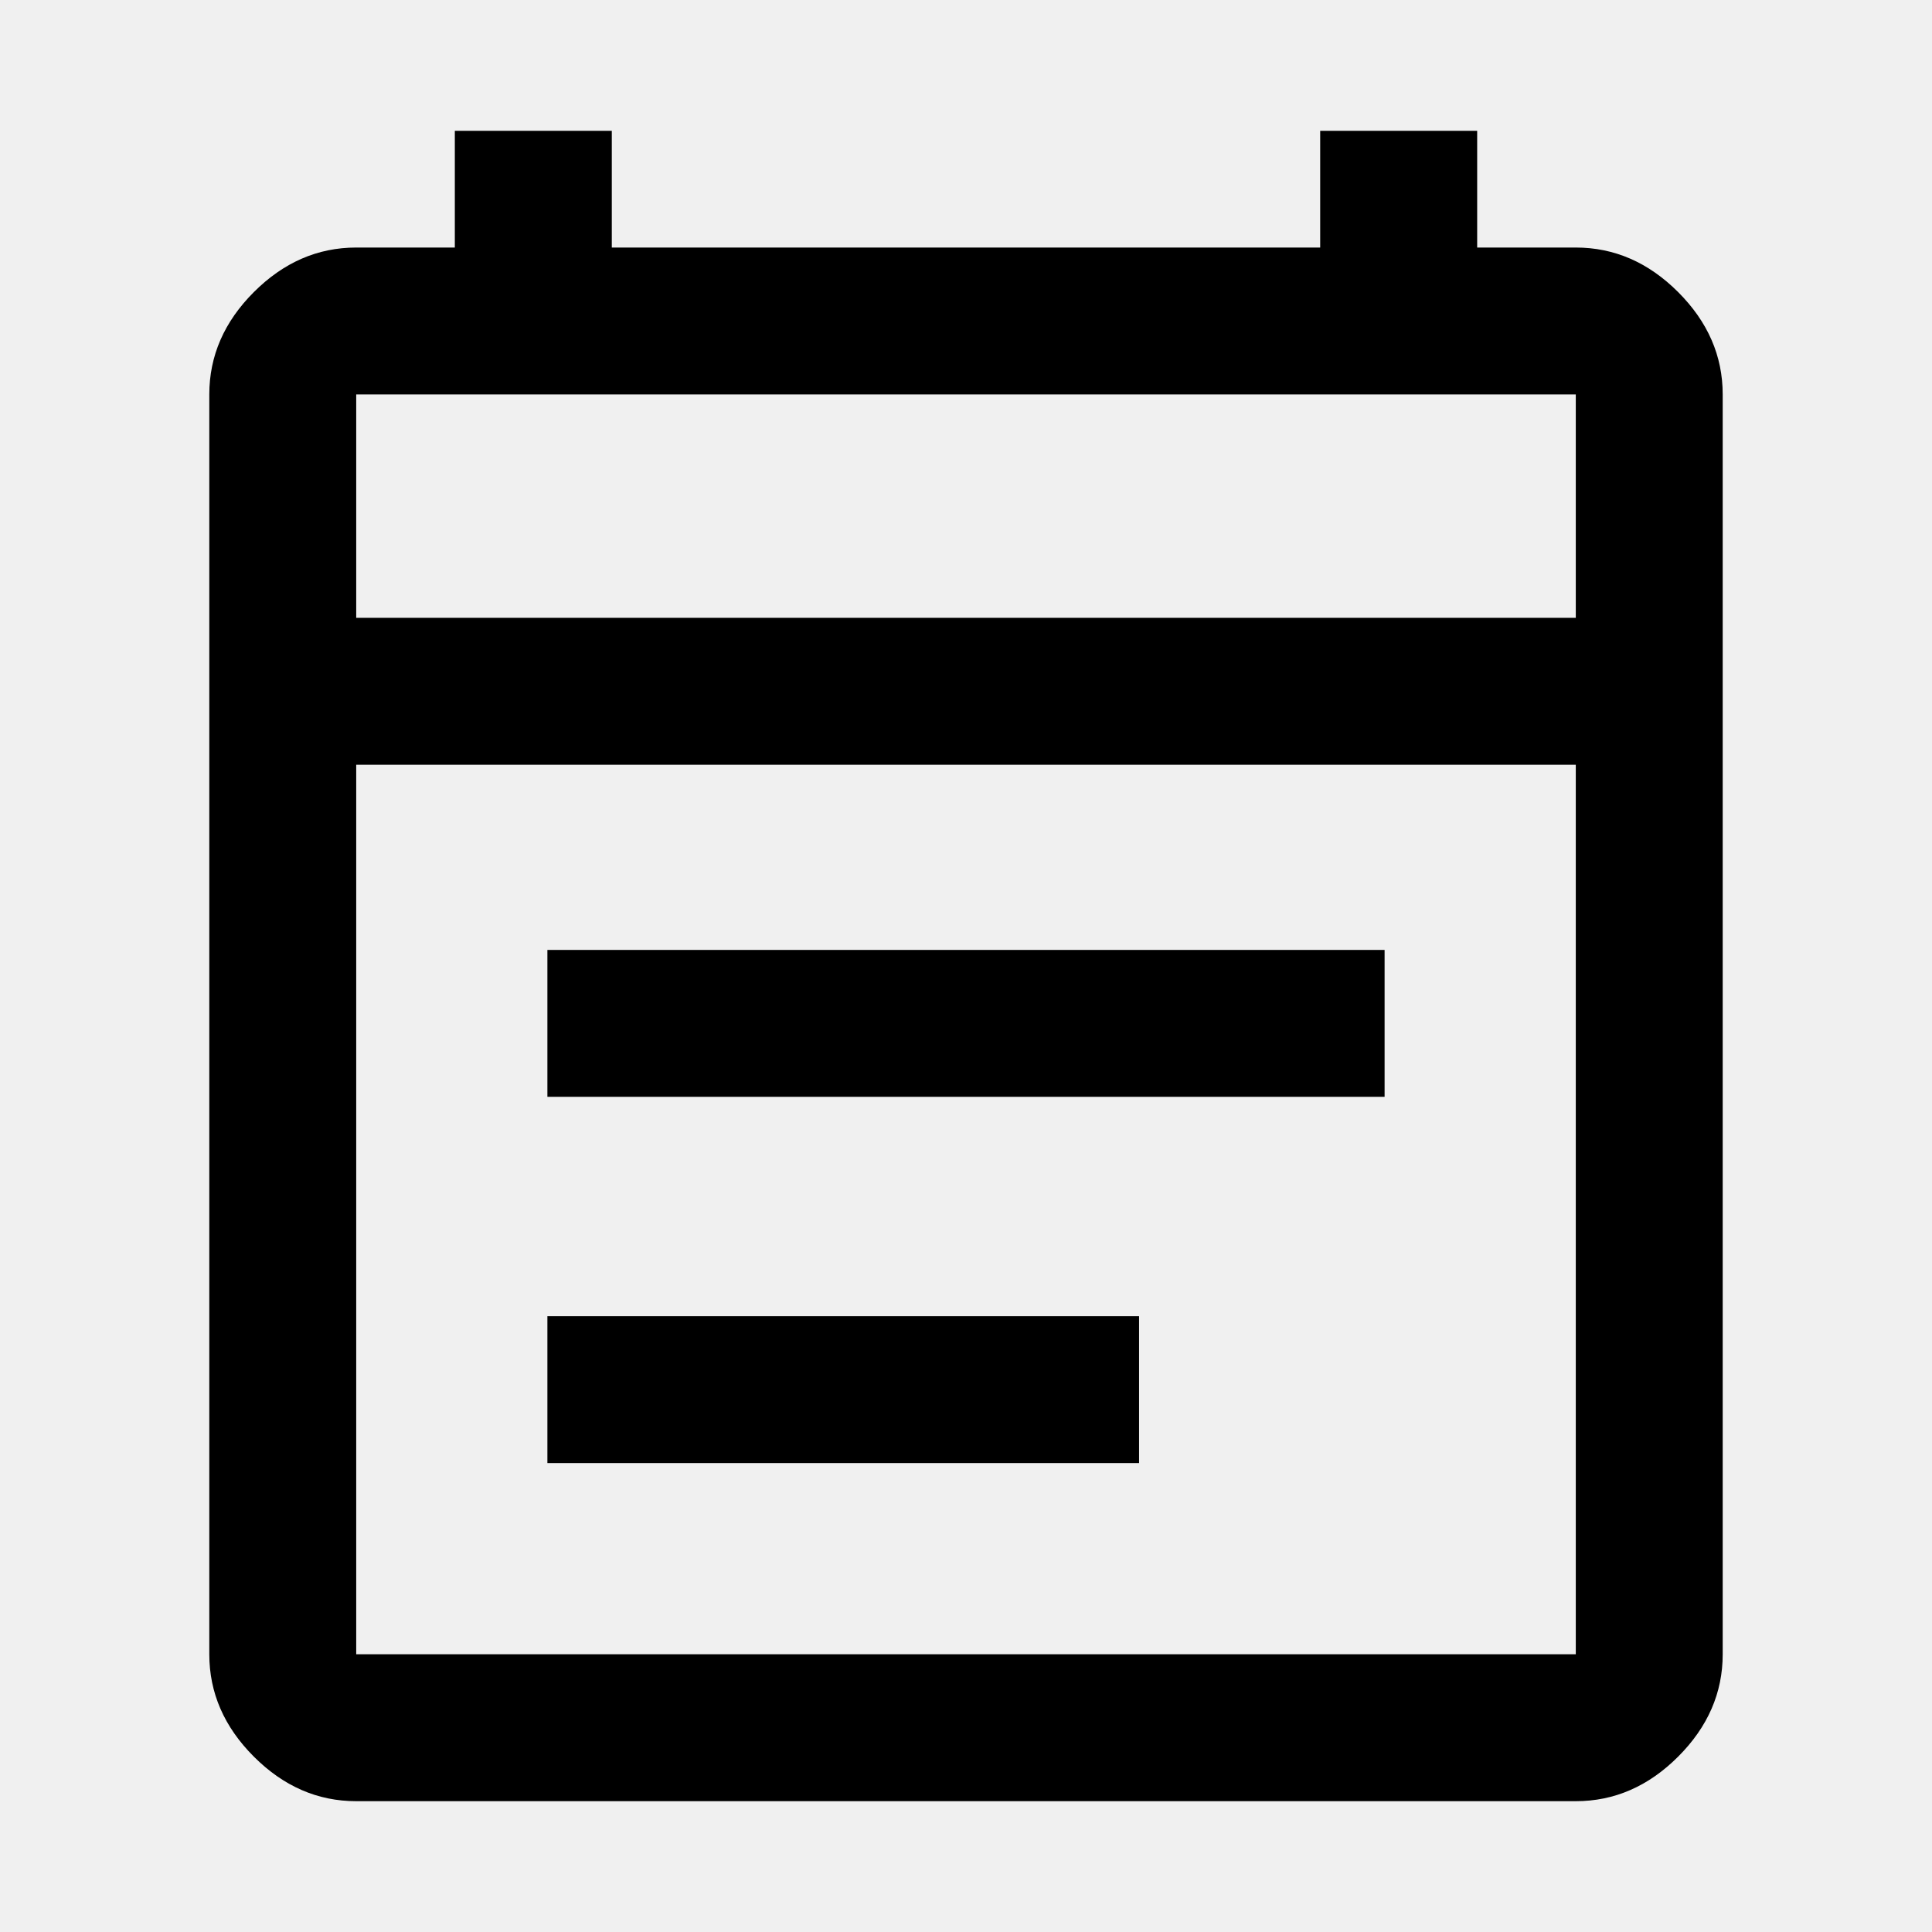
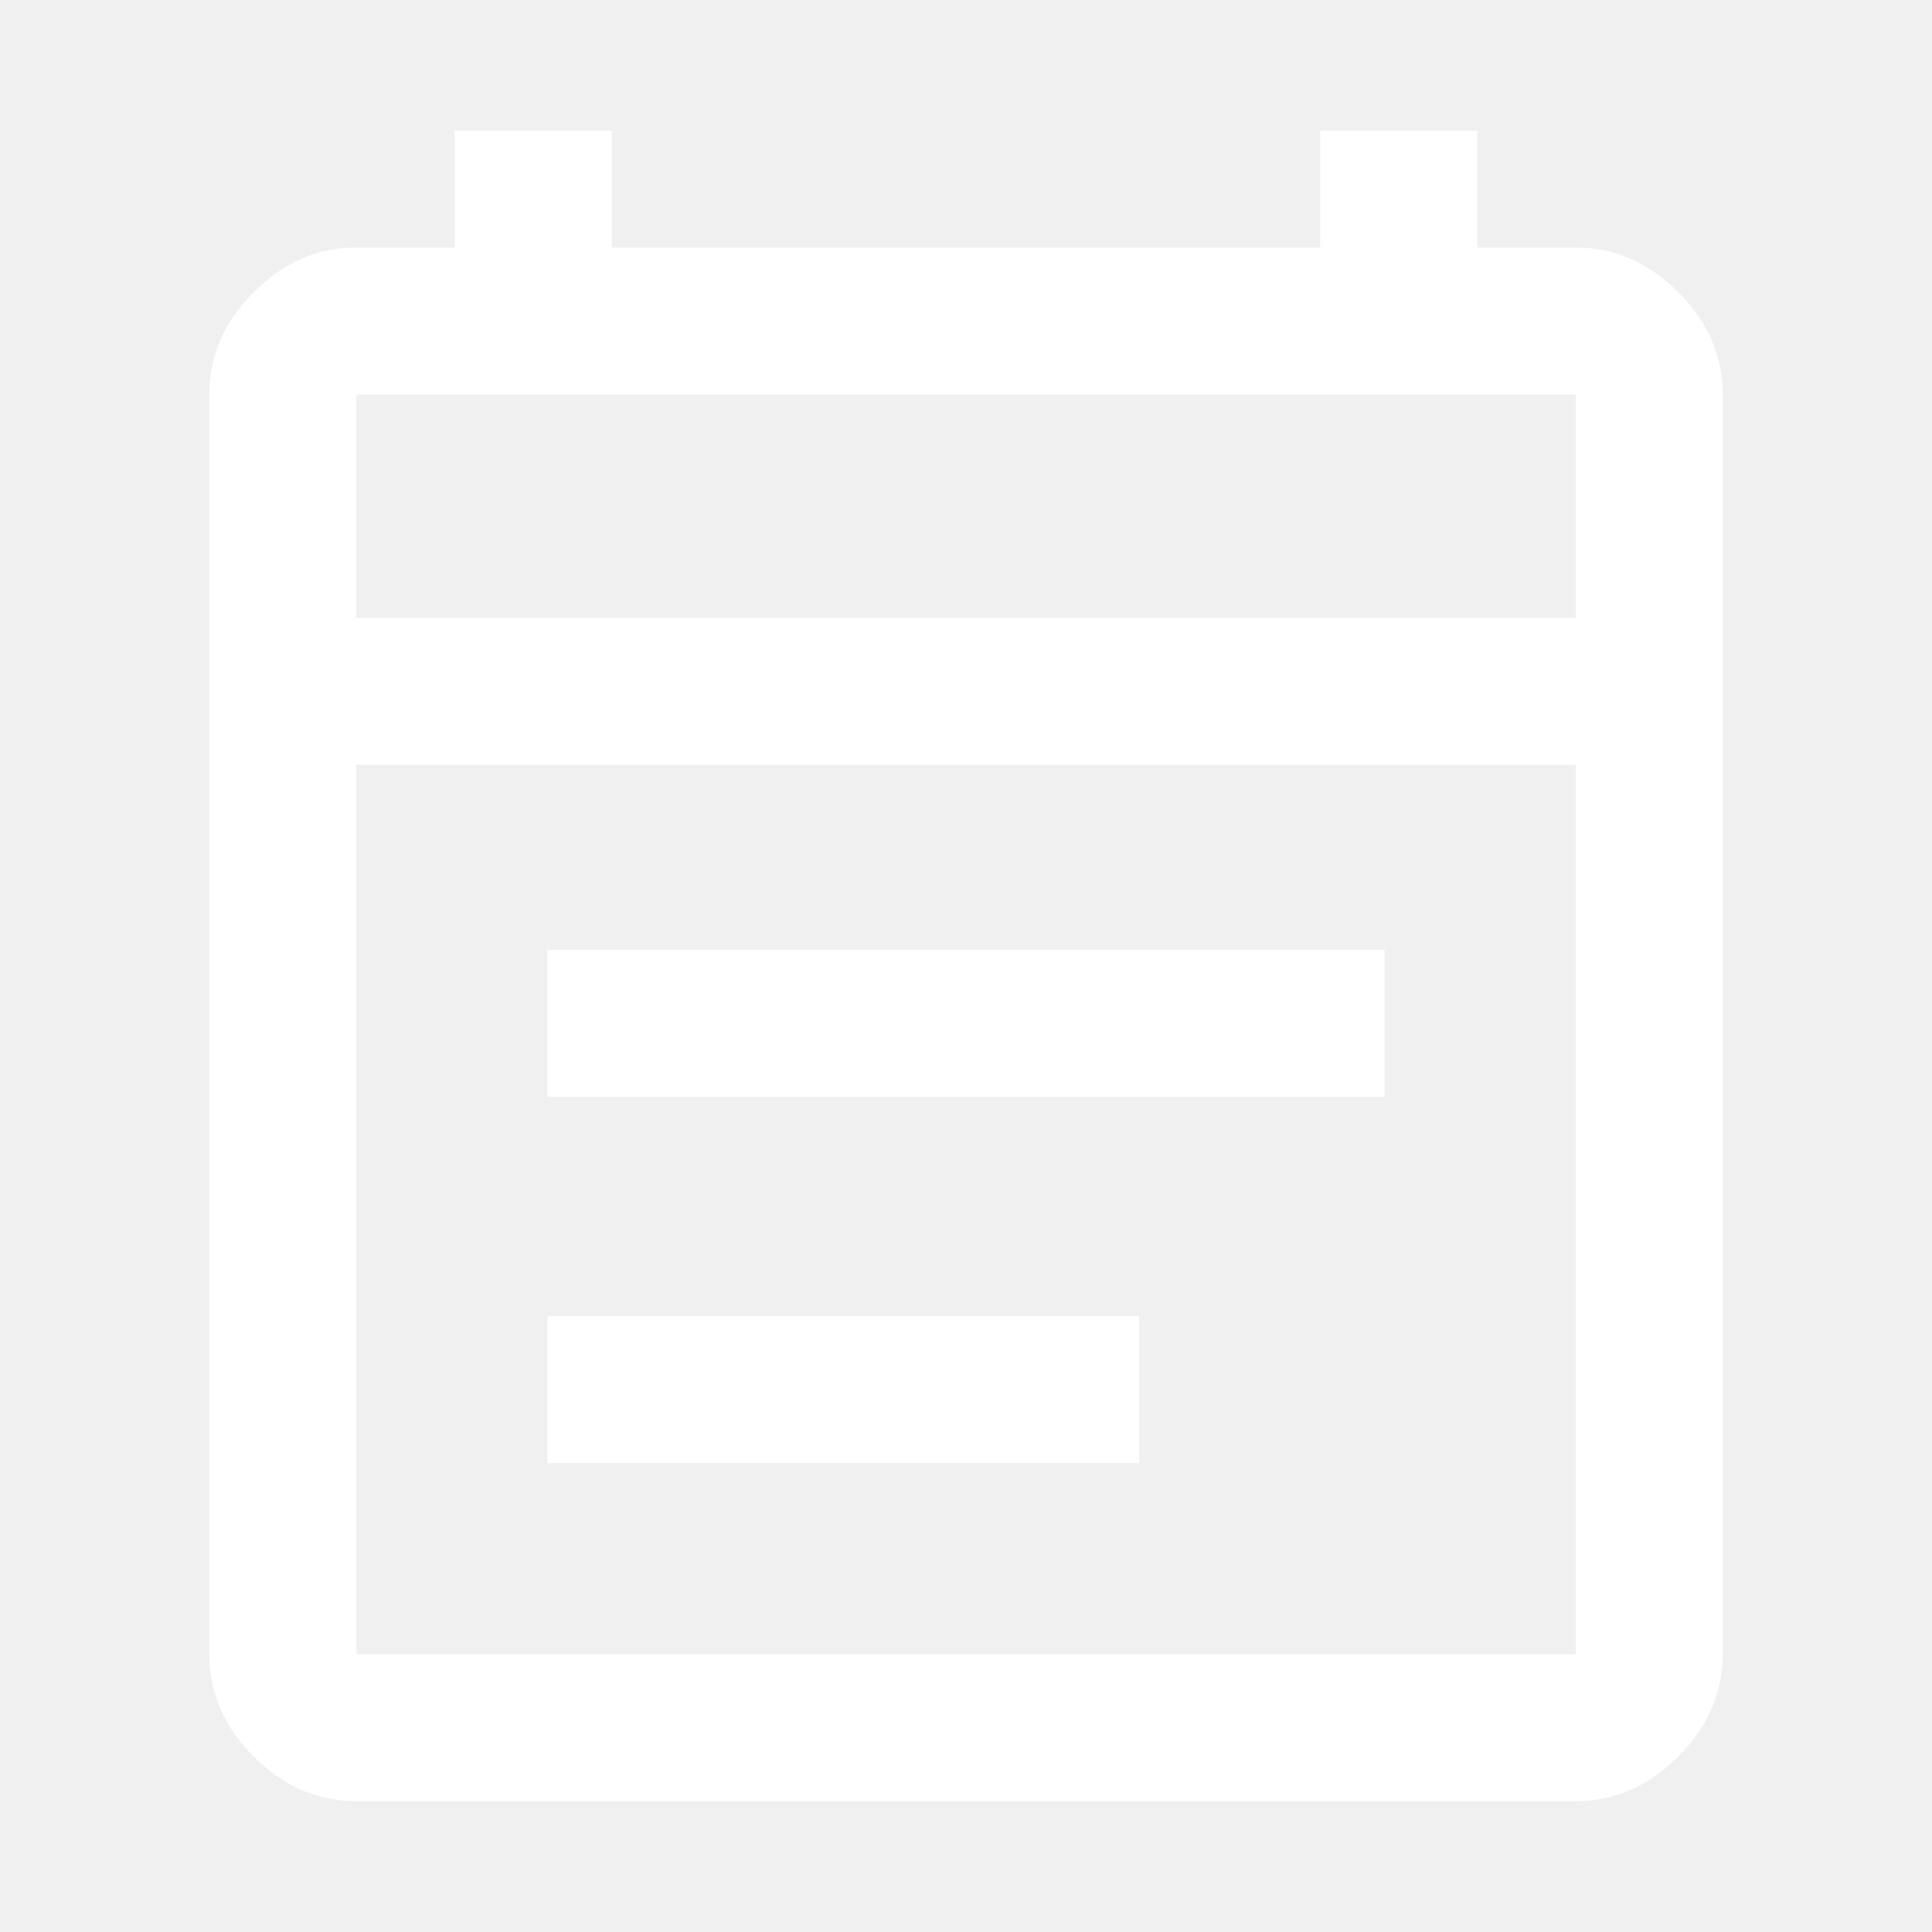
<svg xmlns="http://www.w3.org/2000/svg" height="48" viewBox="0 -960 960 960" width="48">
-   <path d="M177-65q-28.725 0-50.863-22.138Q104-109.275 104-138v-626q0-28.725 22.137-50.862Q148.275-837 177-837h49v-58h78v58h352v-58h78v58h49q28.725 0 50.862 22.138Q856-792.725 856-764v626q0 28.725-22.138 50.862Q811.725-65 783-65H177Zm0-73h606v-442H177v442Zm0-515h606v-111H177v111Zm0 0v-111 111Zm95 238v-73h416v73H272Zm0 182v-73h294v73H272Z" />
+   <path d="M177-65q-28.725 0-50.863-22.138Q104-109.275 104-138v-626q0-28.725 22.137-50.862Q148.275-837 177-837h49v-58h78v58h352v-58h78v58h49q28.725 0 50.862 22.138Q856-792.725 856-764v626q0 28.725-22.138 50.862Q811.725-65 783-65H177Zm0-73h606v-442H177v442Zm0-515h606v-111H177v111Zm0 0v-111 111Zm95 238v-73h416v73H272Zm0 182v-73h294v73H272Z" fill="white" />
</svg>
